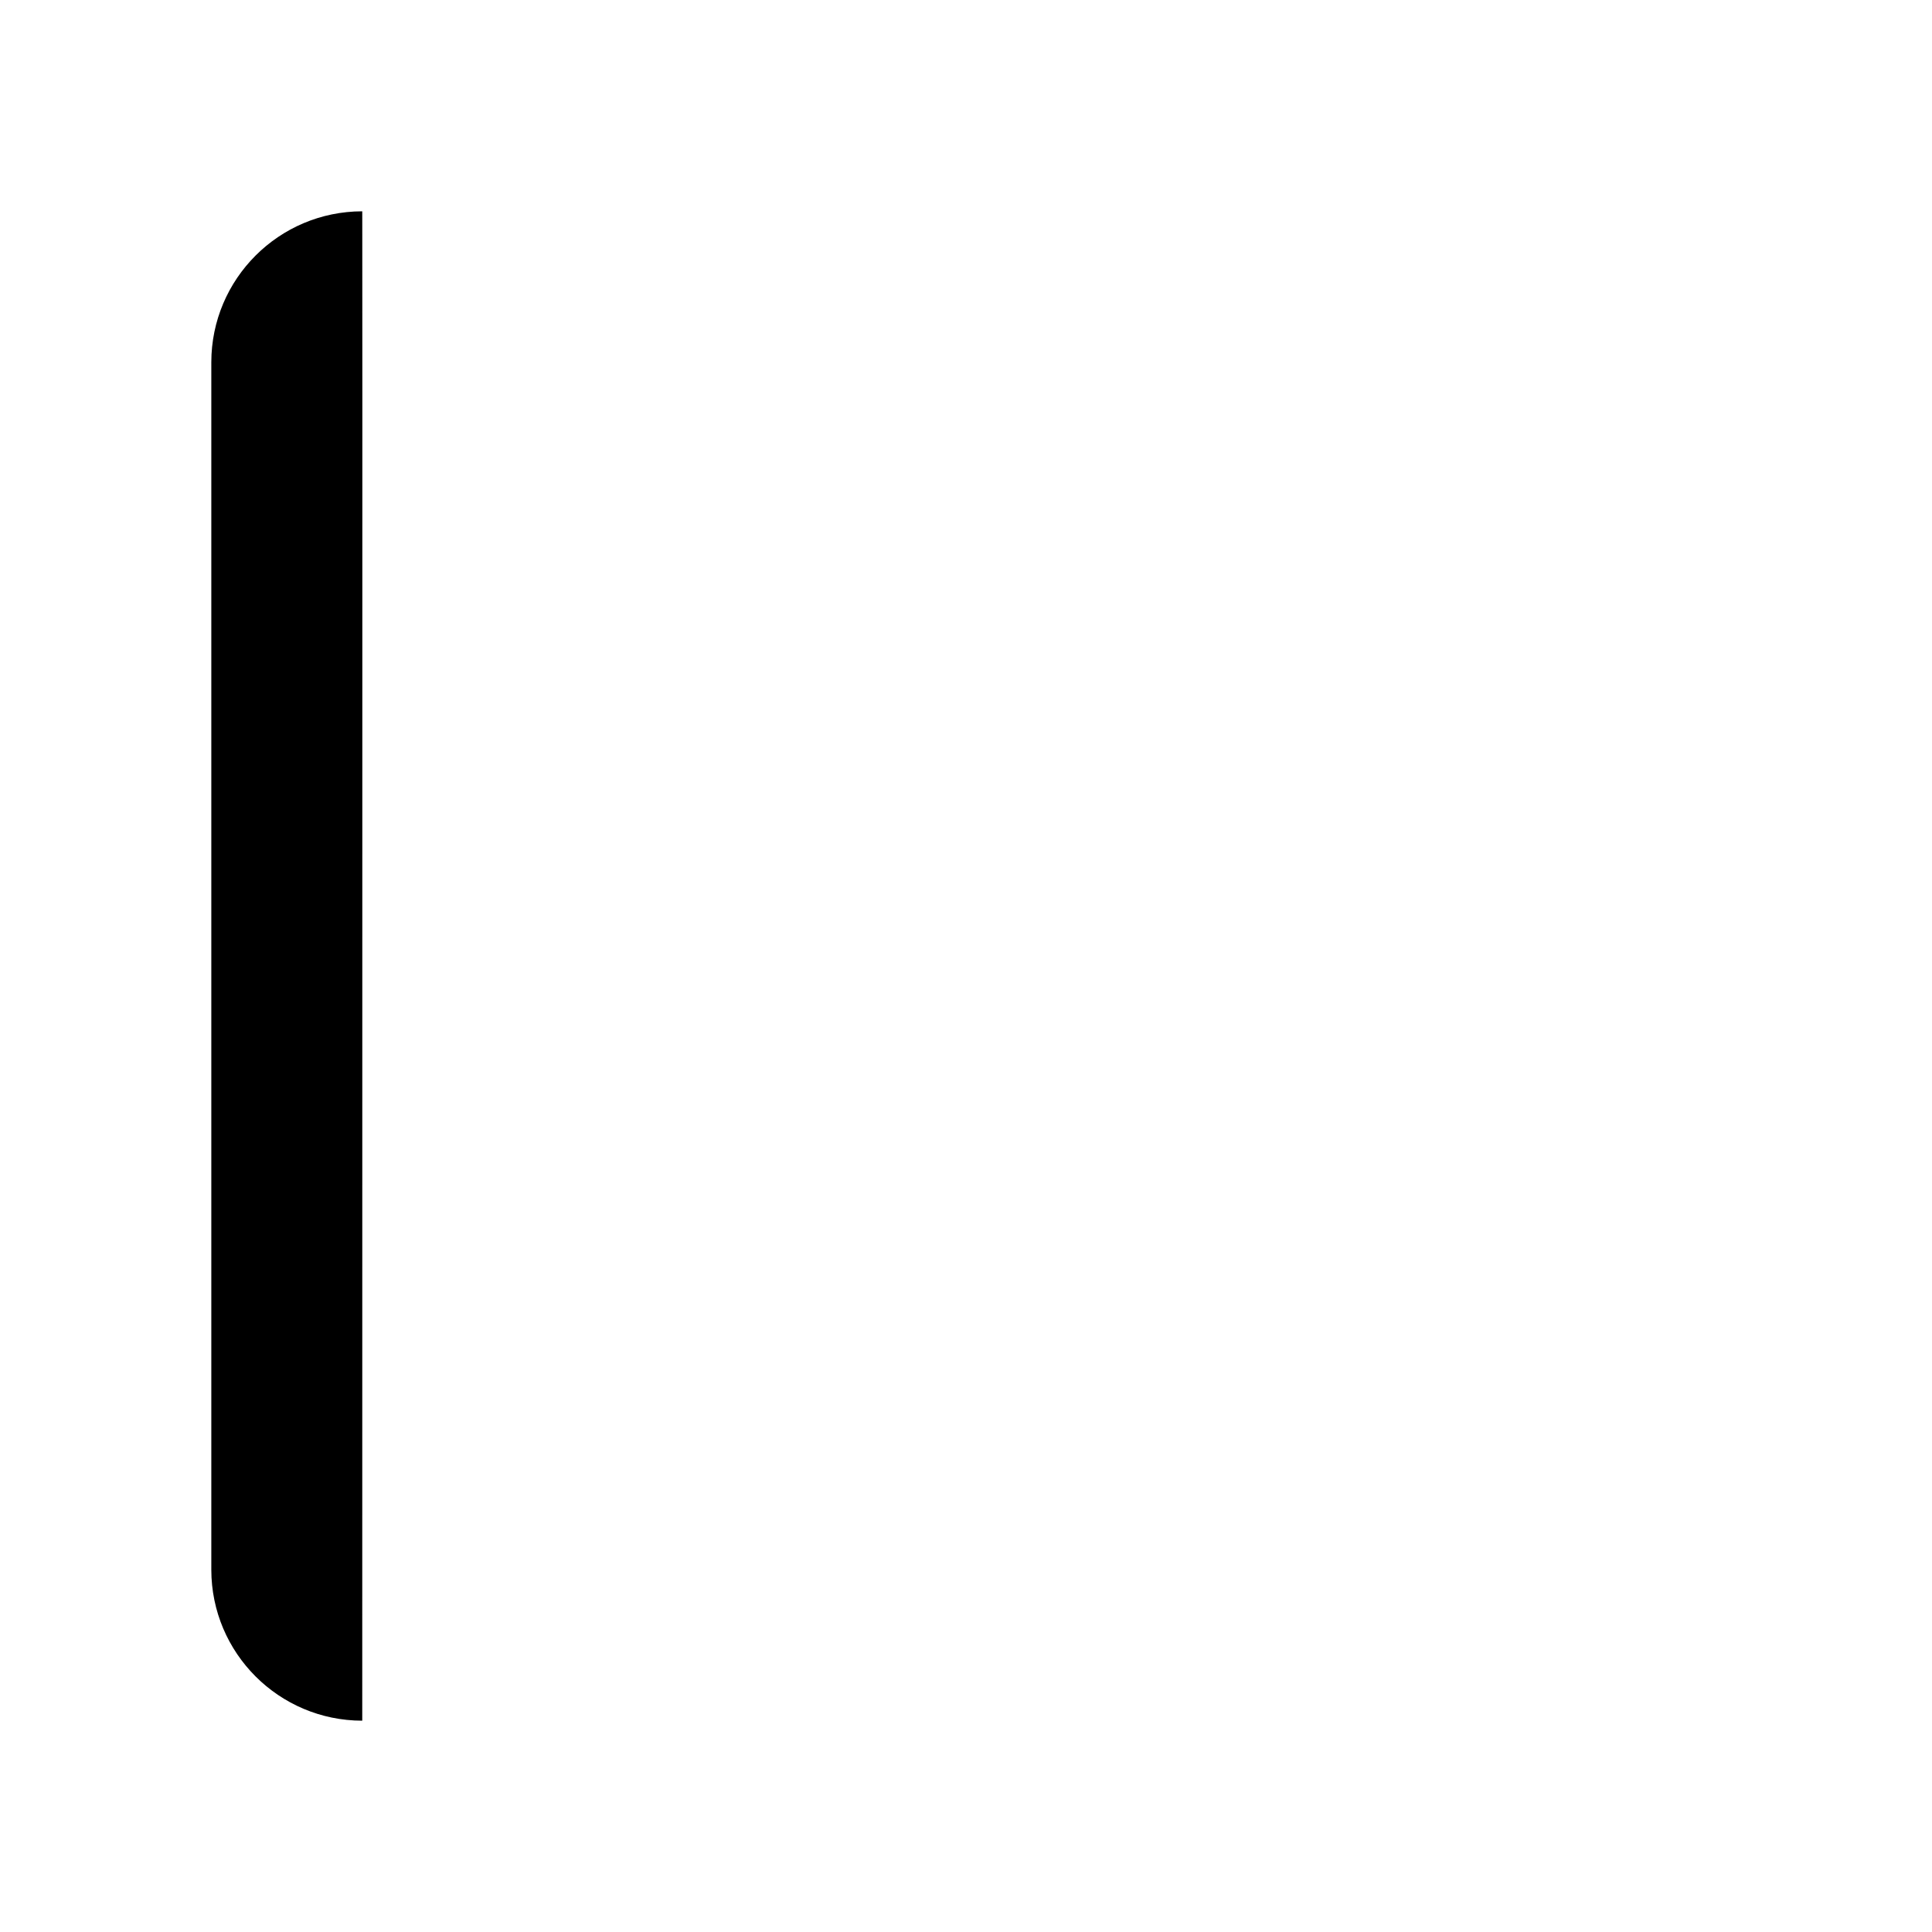
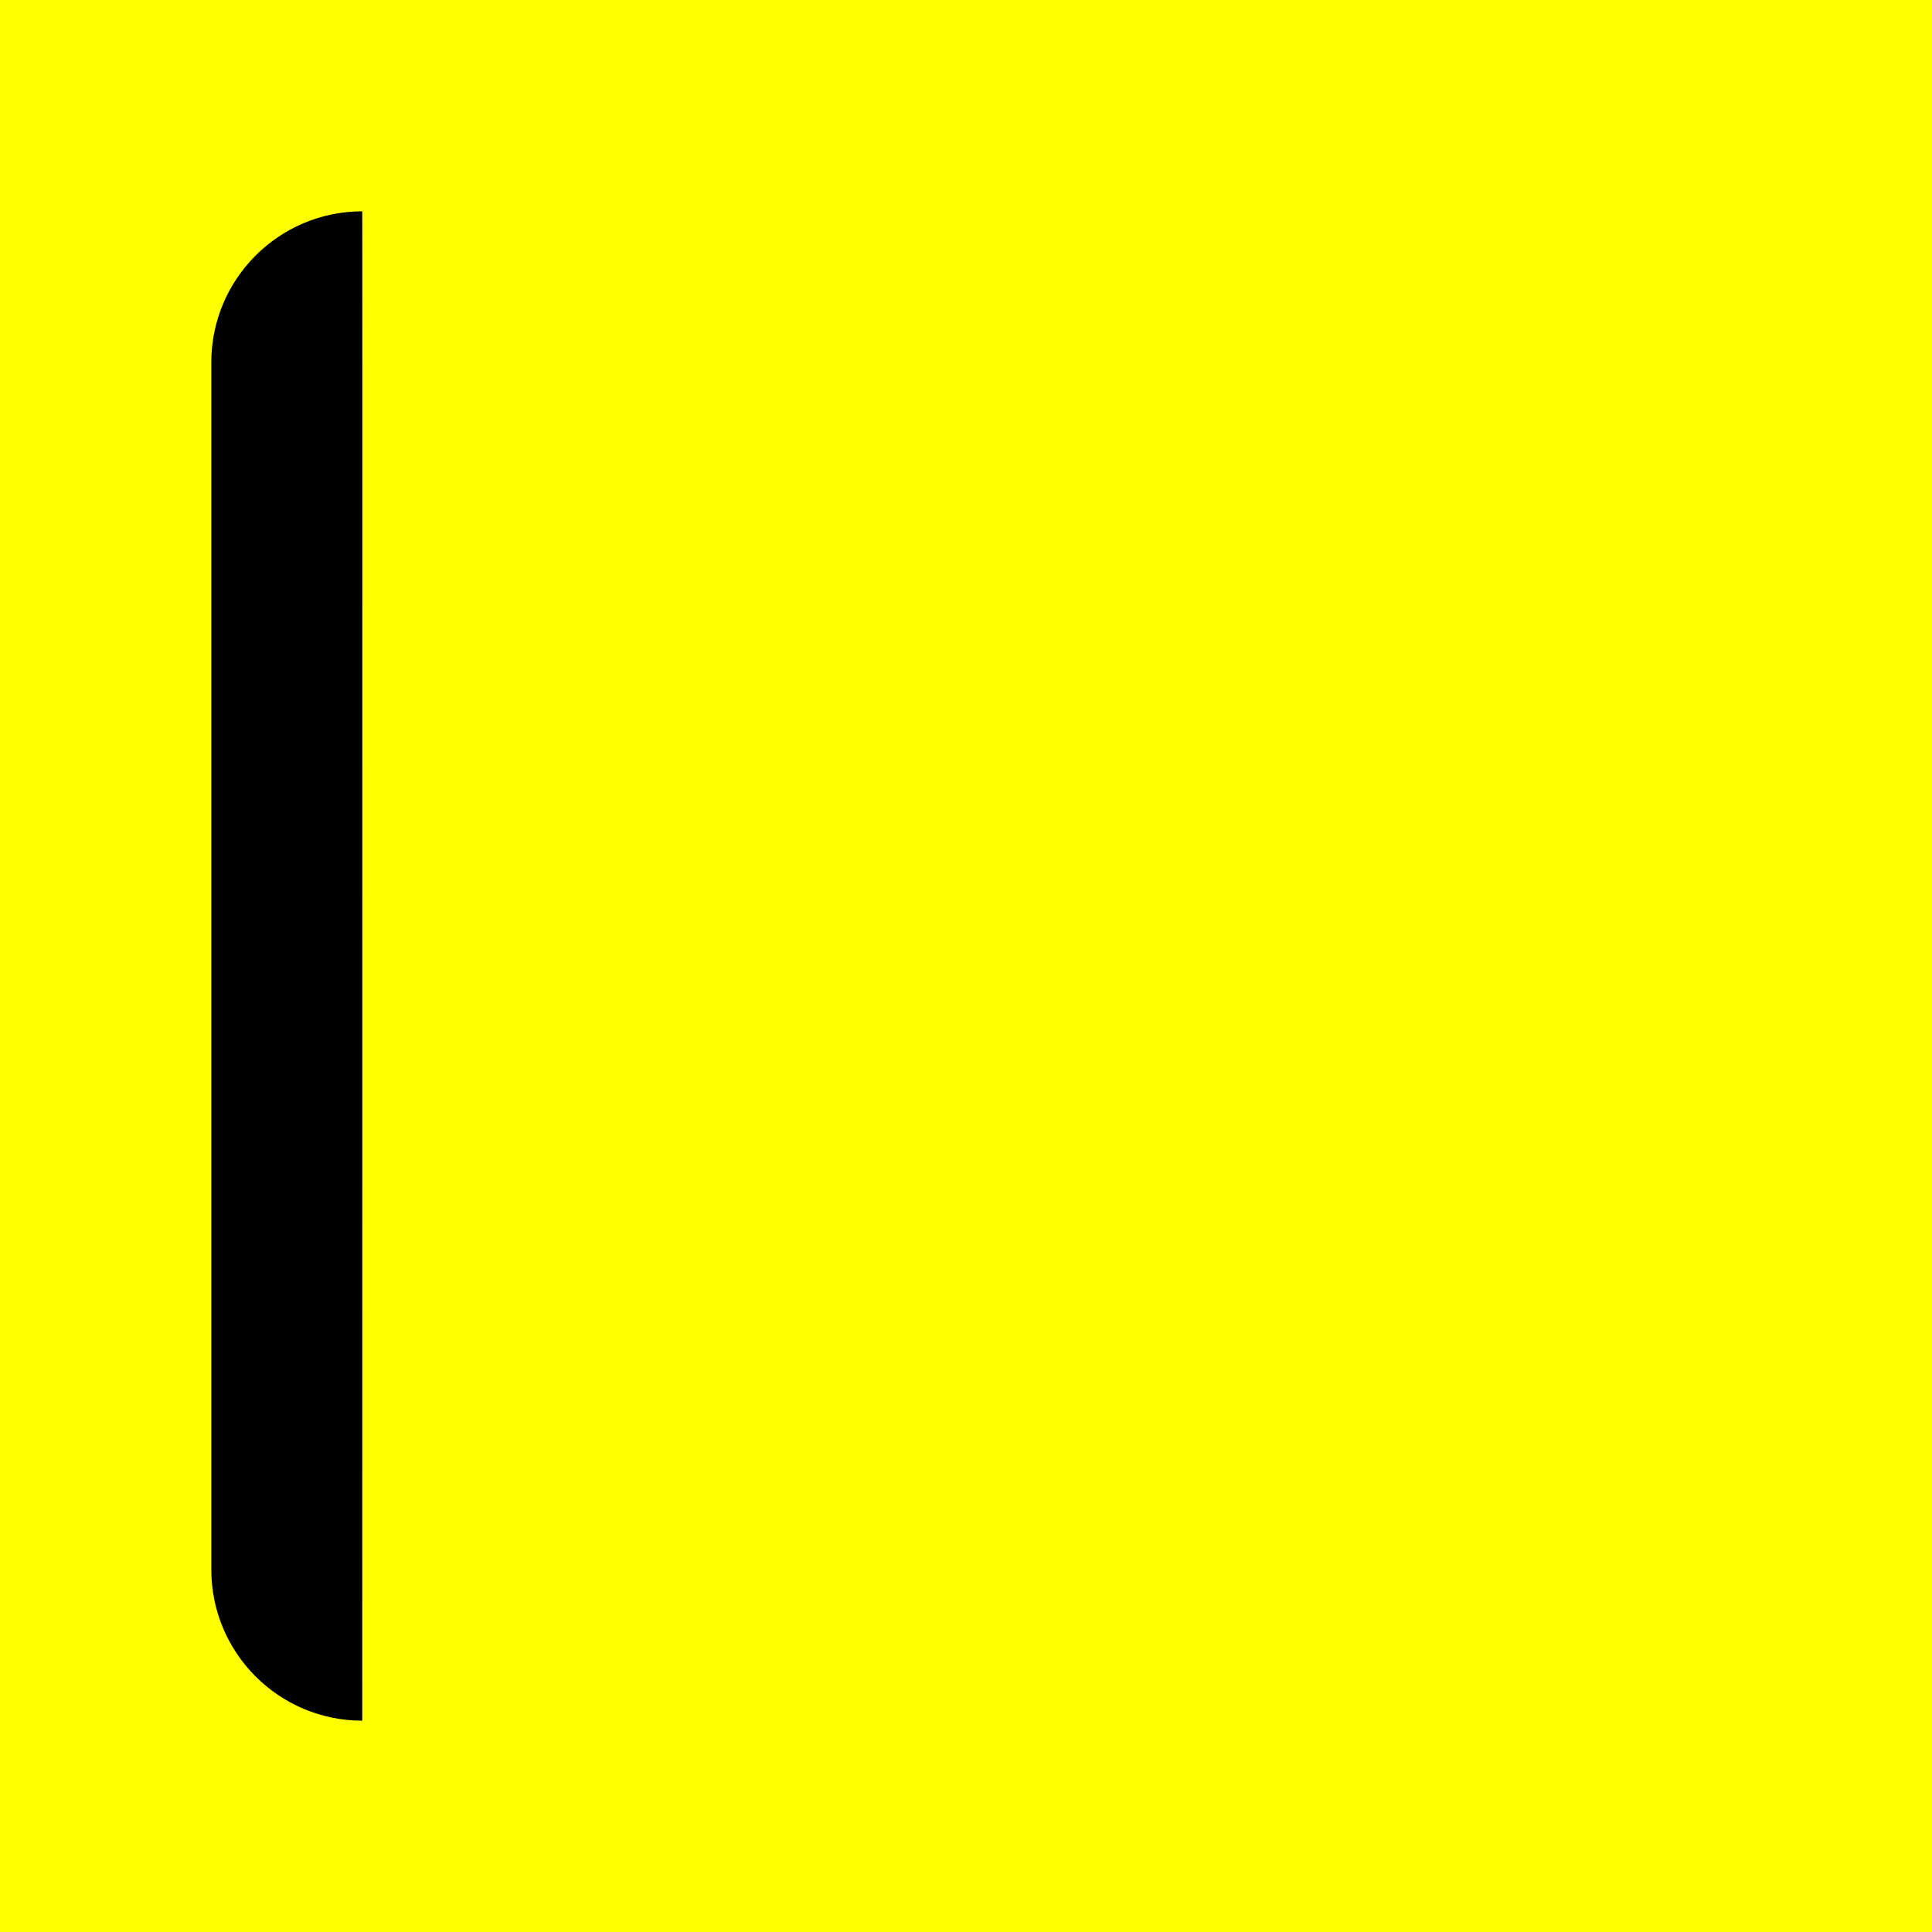
<svg xmlns="http://www.w3.org/2000/svg" fill="#000000" width="800" height="800" viewBox="0 0 256 256" id="Flat" version="1.1">
  <defs id="defs1" />
+   <rect style="fill:#ffff00;stroke-width:0.325" id="rect1" width="260.884" height="259.49" x="-2.569" y="-1.785" />
  <path d="M 48,228 C 36.959,227.988 28.012,219.041 28,208 V 48 c 0.012,-11.041 8.959,-19.988 20,-20 0,0 0.035,-0.184 0,200 z" id="path1" style="display:inline" />
  <path d="M 208,228 H 48 c -11.041,-0.013 -19.988,-8.959 -20,-20 0,0 -0.169,0.075 200,0 -0.013,11.041 -8.959,19.988 -20,20 z" id="path2" style="display:none" />
  <path d="m 208,228 c 0,0 -0.002,0.264 0,-200 11.041,0.012 19.988,8.959 20,20 v 160 c -0.013,11.041 -8.959,19.988 -20,20 z" id="path3" style="display:none" />
  <path d="M 28,48 C 28.012,36.959 36.959,28.012 48,28 h 160 c 11.041,0.012 19.988,8.959 20,20 C 27.916,47.534 28,48 28,48 Z" id="path4" style="display:none" />
</svg>
